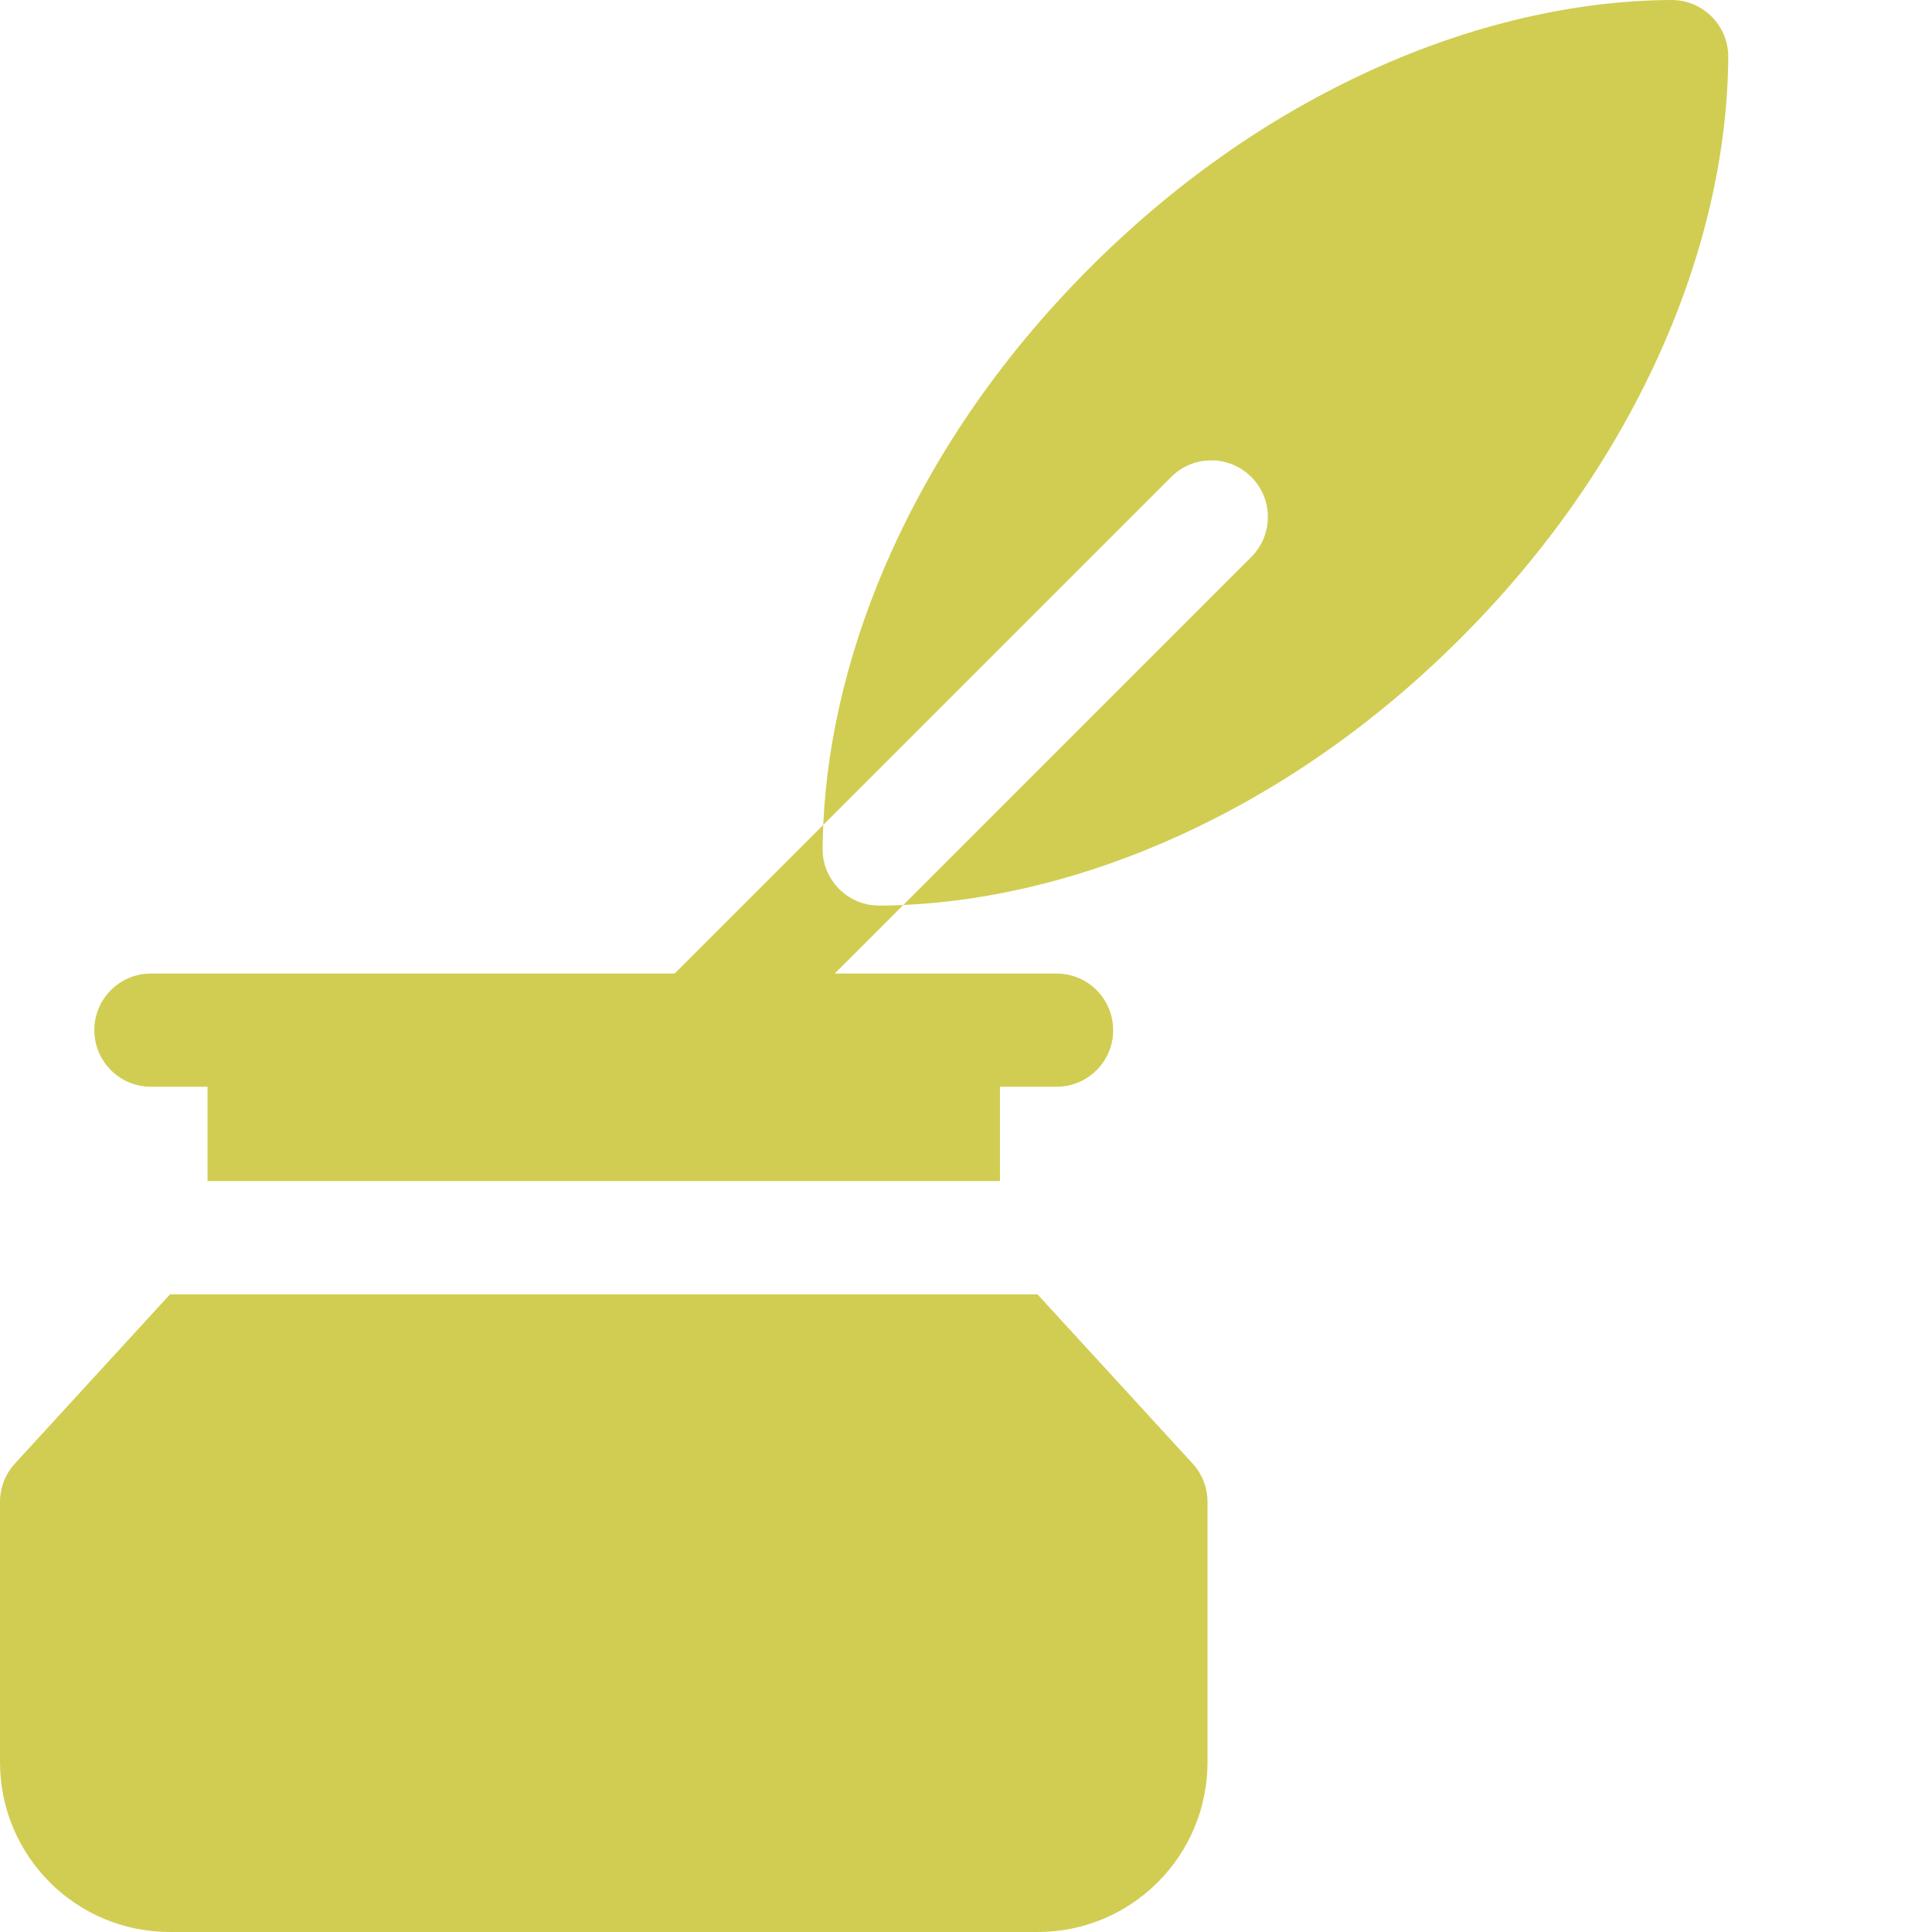
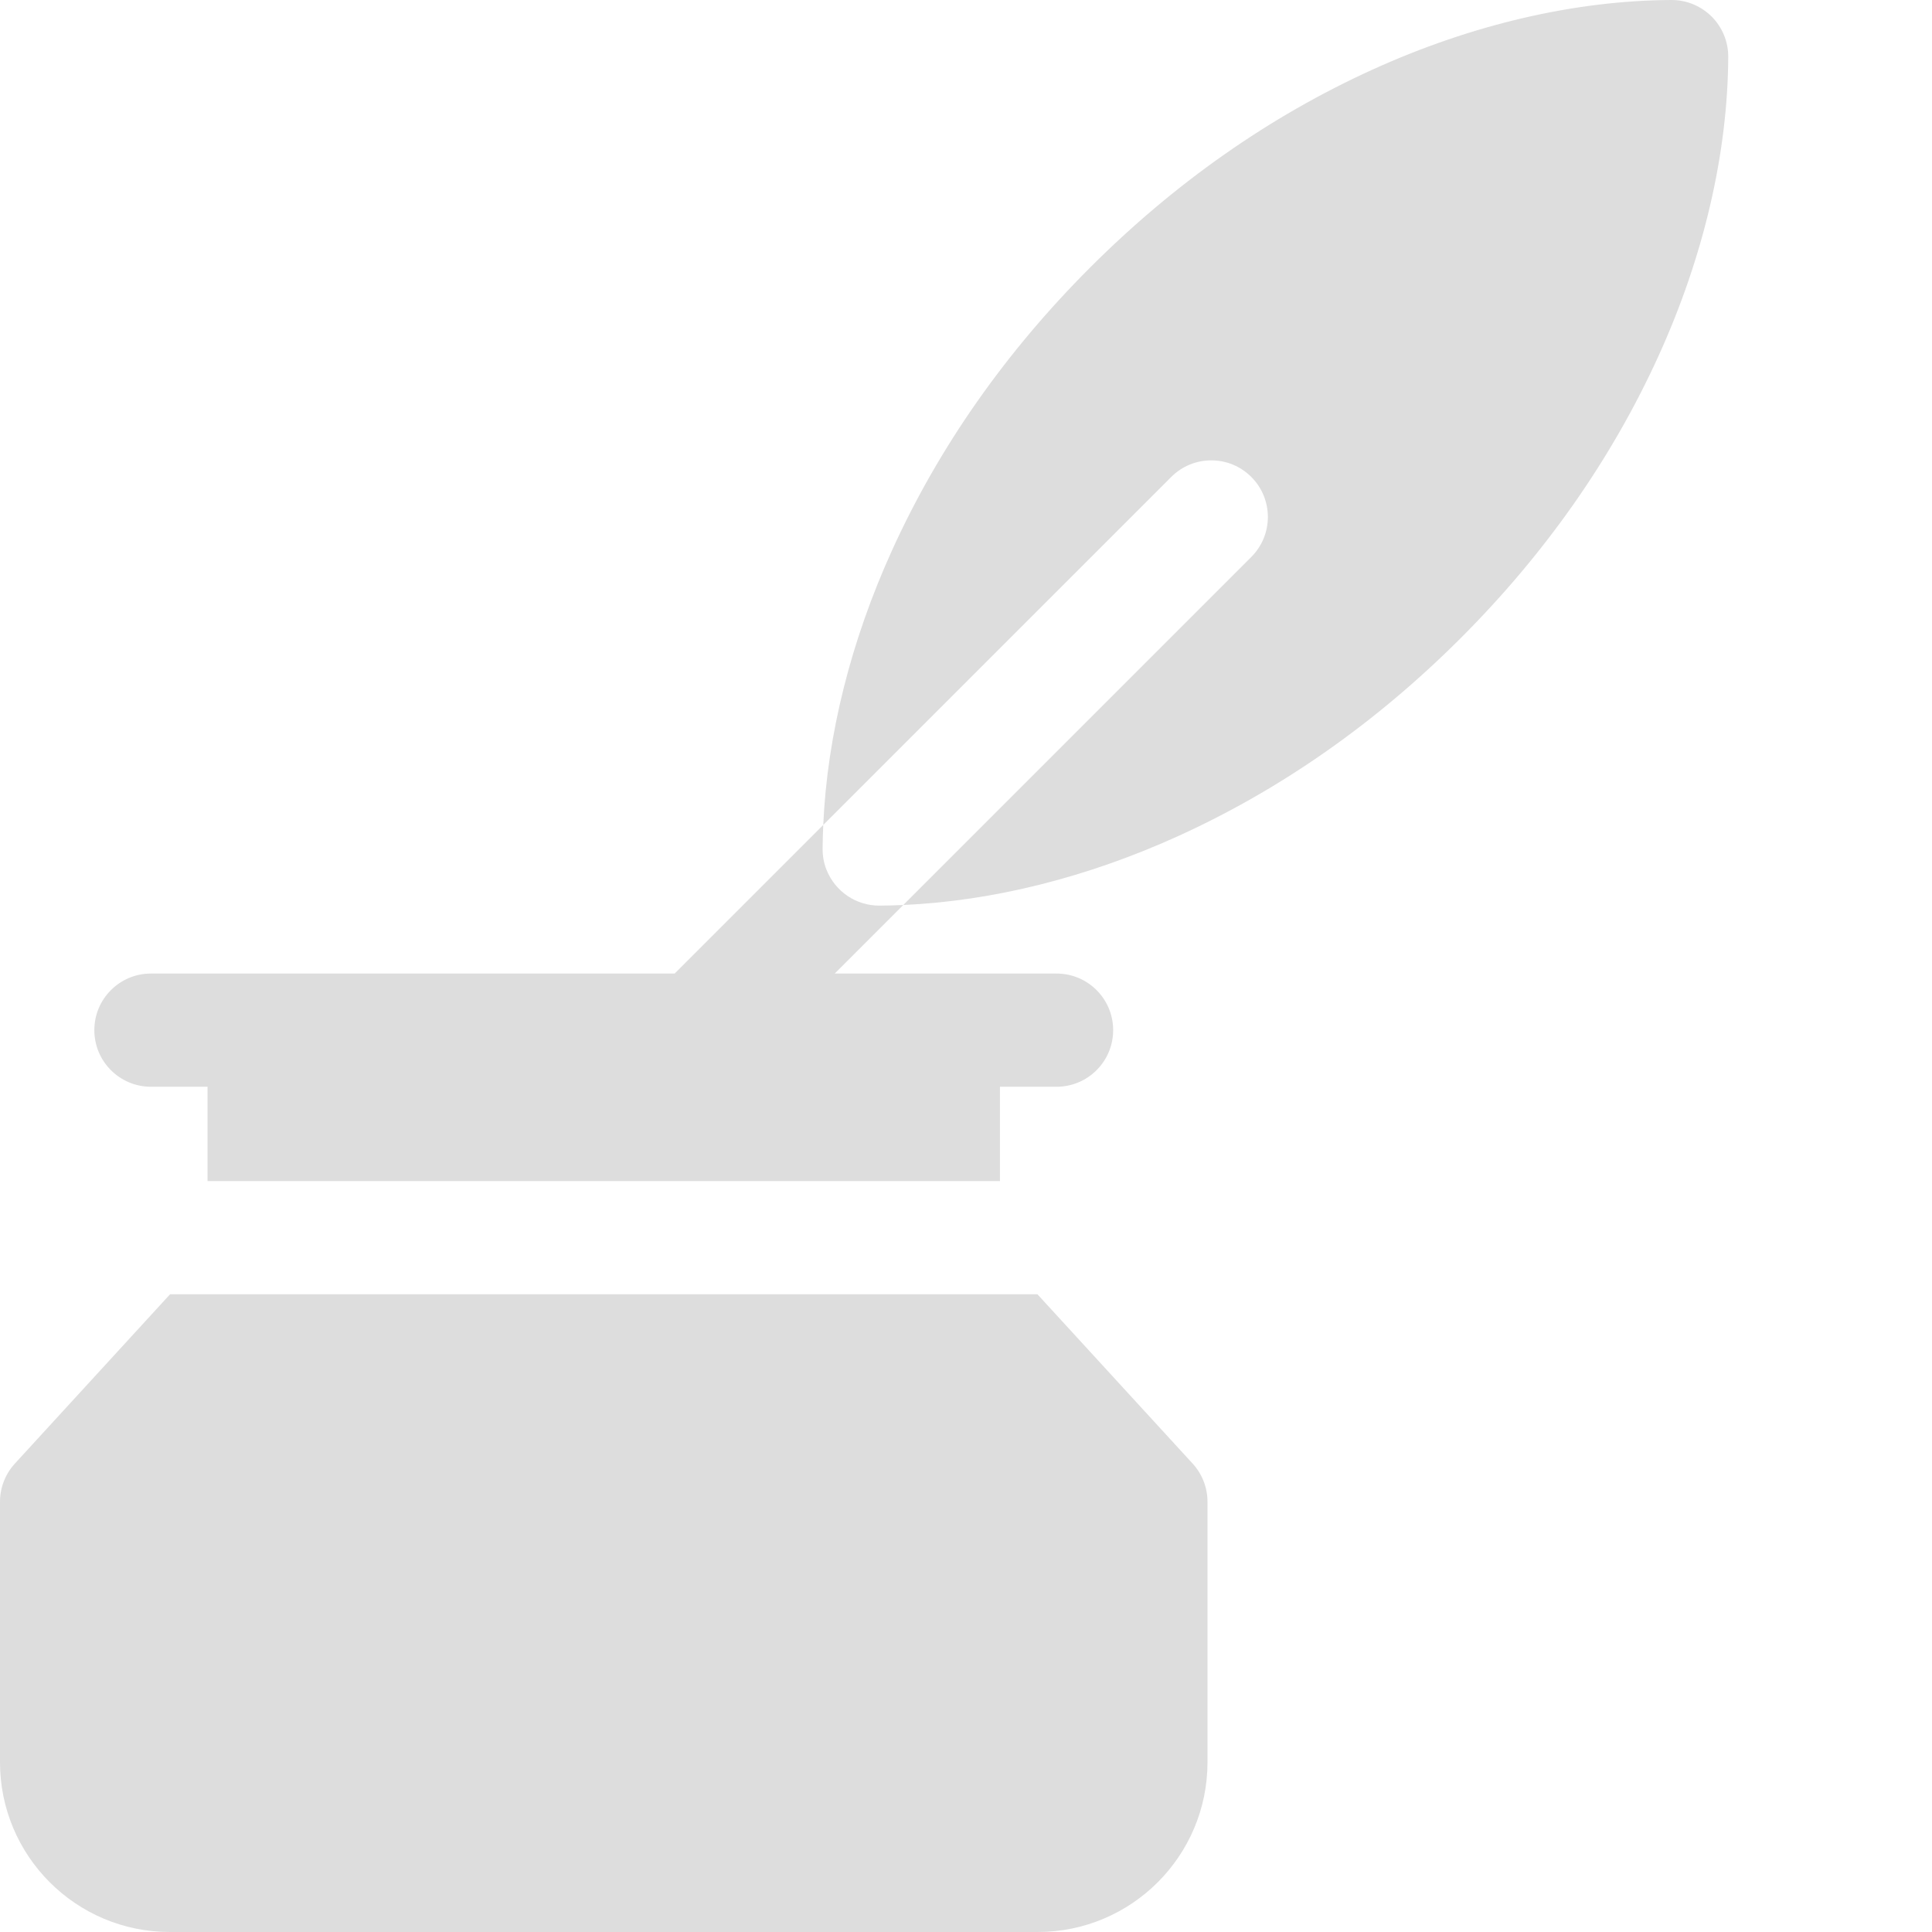
<svg xmlns="http://www.w3.org/2000/svg" version="1.1" width="512" height="512" x="0" y="0" viewBox="0 0 512 512" style="enable-background:new 0 0 512 512" xml:space="preserve" class="">
  <g>
-     <path d="M453.605 4.395A14.986 14.986 0 0 0 443 0h-.066c-25.543.117-52.95 6.504-79.266 18.477-27.211 12.375-52.371 30.011-74.773 52.418-22.407 22.402-40.043 47.562-52.418 74.773-10.993 24.16-17.262 49.238-18.305 72.95l92.223-92.223c5.855-5.86 15.355-5.86 21.21 0 5.86 5.855 5.86 15.351 0 21.21l-92.222 92.223c23.71-1.043 48.789-7.312 72.949-18.305 27.211-12.375 52.371-30.011 74.773-52.418 22.407-22.402 40.043-47.562 52.418-74.773 11.973-26.316 18.36-53.723 18.477-79.266.02-4-1.562-7.843-4.395-10.671zM274.934 343H45.066L3.941 387.863A15.001 15.001 0 0 0 0 398v69c0 24.852 20.148 45 45 45h230c24.852 0 45-20.148 45-45v-69c0-3.754-1.406-7.371-3.941-10.137zm0 0" fill="#d1cd52" opacity="1" data-original="#000000" class="" />
-     <path d="M40 288h15v25h210v-25h15c8.285 0 15-6.719 15-15 0-8.285-6.715-15-15-15h-58.8c.007 0 .019-.004.023-.012l18.101-18.101c.024-.02.004-.055-.023-.051-2.086.09-4.168.156-6.235.164H233c-5.965 0-11.566-3.55-13.969-9.492-.726-1.797-1.043-3.738-1.031-5.68.012-2.027.078-4.074.168-6.129 0-.027-.035-.043-.055-.023l-39.27 39.27a.032.032 0 0 0 .024.054H40c-8.285 0-15 6.715-15 15s6.715 15 15 15zm0 0" fill="#d1cd52" opacity="1" data-original="#000000" class="" />
+     <path d="M453.605 4.395A14.986 14.986 0 0 0 443 0h-.066c-25.543.117-52.95 6.504-79.266 18.477-27.211 12.375-52.371 30.011-74.773 52.418-22.407 22.402-40.043 47.562-52.418 74.773-10.993 24.16-17.262 49.238-18.305 72.95l92.223-92.223c5.855-5.86 15.355-5.86 21.21 0 5.86 5.855 5.86 15.351 0 21.21l-92.222 92.223c23.71-1.043 48.789-7.312 72.949-18.305 27.211-12.375 52.371-30.011 74.773-52.418 22.407-22.402 40.043-47.562 52.418-74.773 11.973-26.316 18.36-53.723 18.477-79.266.02-4-1.562-7.843-4.395-10.671zM274.934 343H45.066L3.941 387.863A15.001 15.001 0 0 0 0 398v69c0 24.852 20.148 45 45 45h230c24.852 0 45-20.148 45-45v-69c0-3.754-1.406-7.371-3.941-10.137zm0 0" fill="#ddd" opacity="1" data-original="#000000" class="" />
+     <path d="M40 288h15v25h210v-25h15c8.285 0 15-6.719 15-15 0-8.285-6.715-15-15-15h-58.8c.007 0 .019-.004.023-.012l18.101-18.101c.024-.02.004-.055-.023-.051-2.086.09-4.168.156-6.235.164H233c-5.965 0-11.566-3.55-13.969-9.492-.726-1.797-1.043-3.738-1.031-5.68.012-2.027.078-4.074.168-6.129 0-.027-.035-.043-.055-.023l-39.27 39.27a.032.032 0 0 0 .024.054H40c-8.285 0-15 6.715-15 15s6.715 15 15 15zm0 0" fill="#ddd" opacity="1" data-original="#000000" class="" />
  </g>
</svg>
